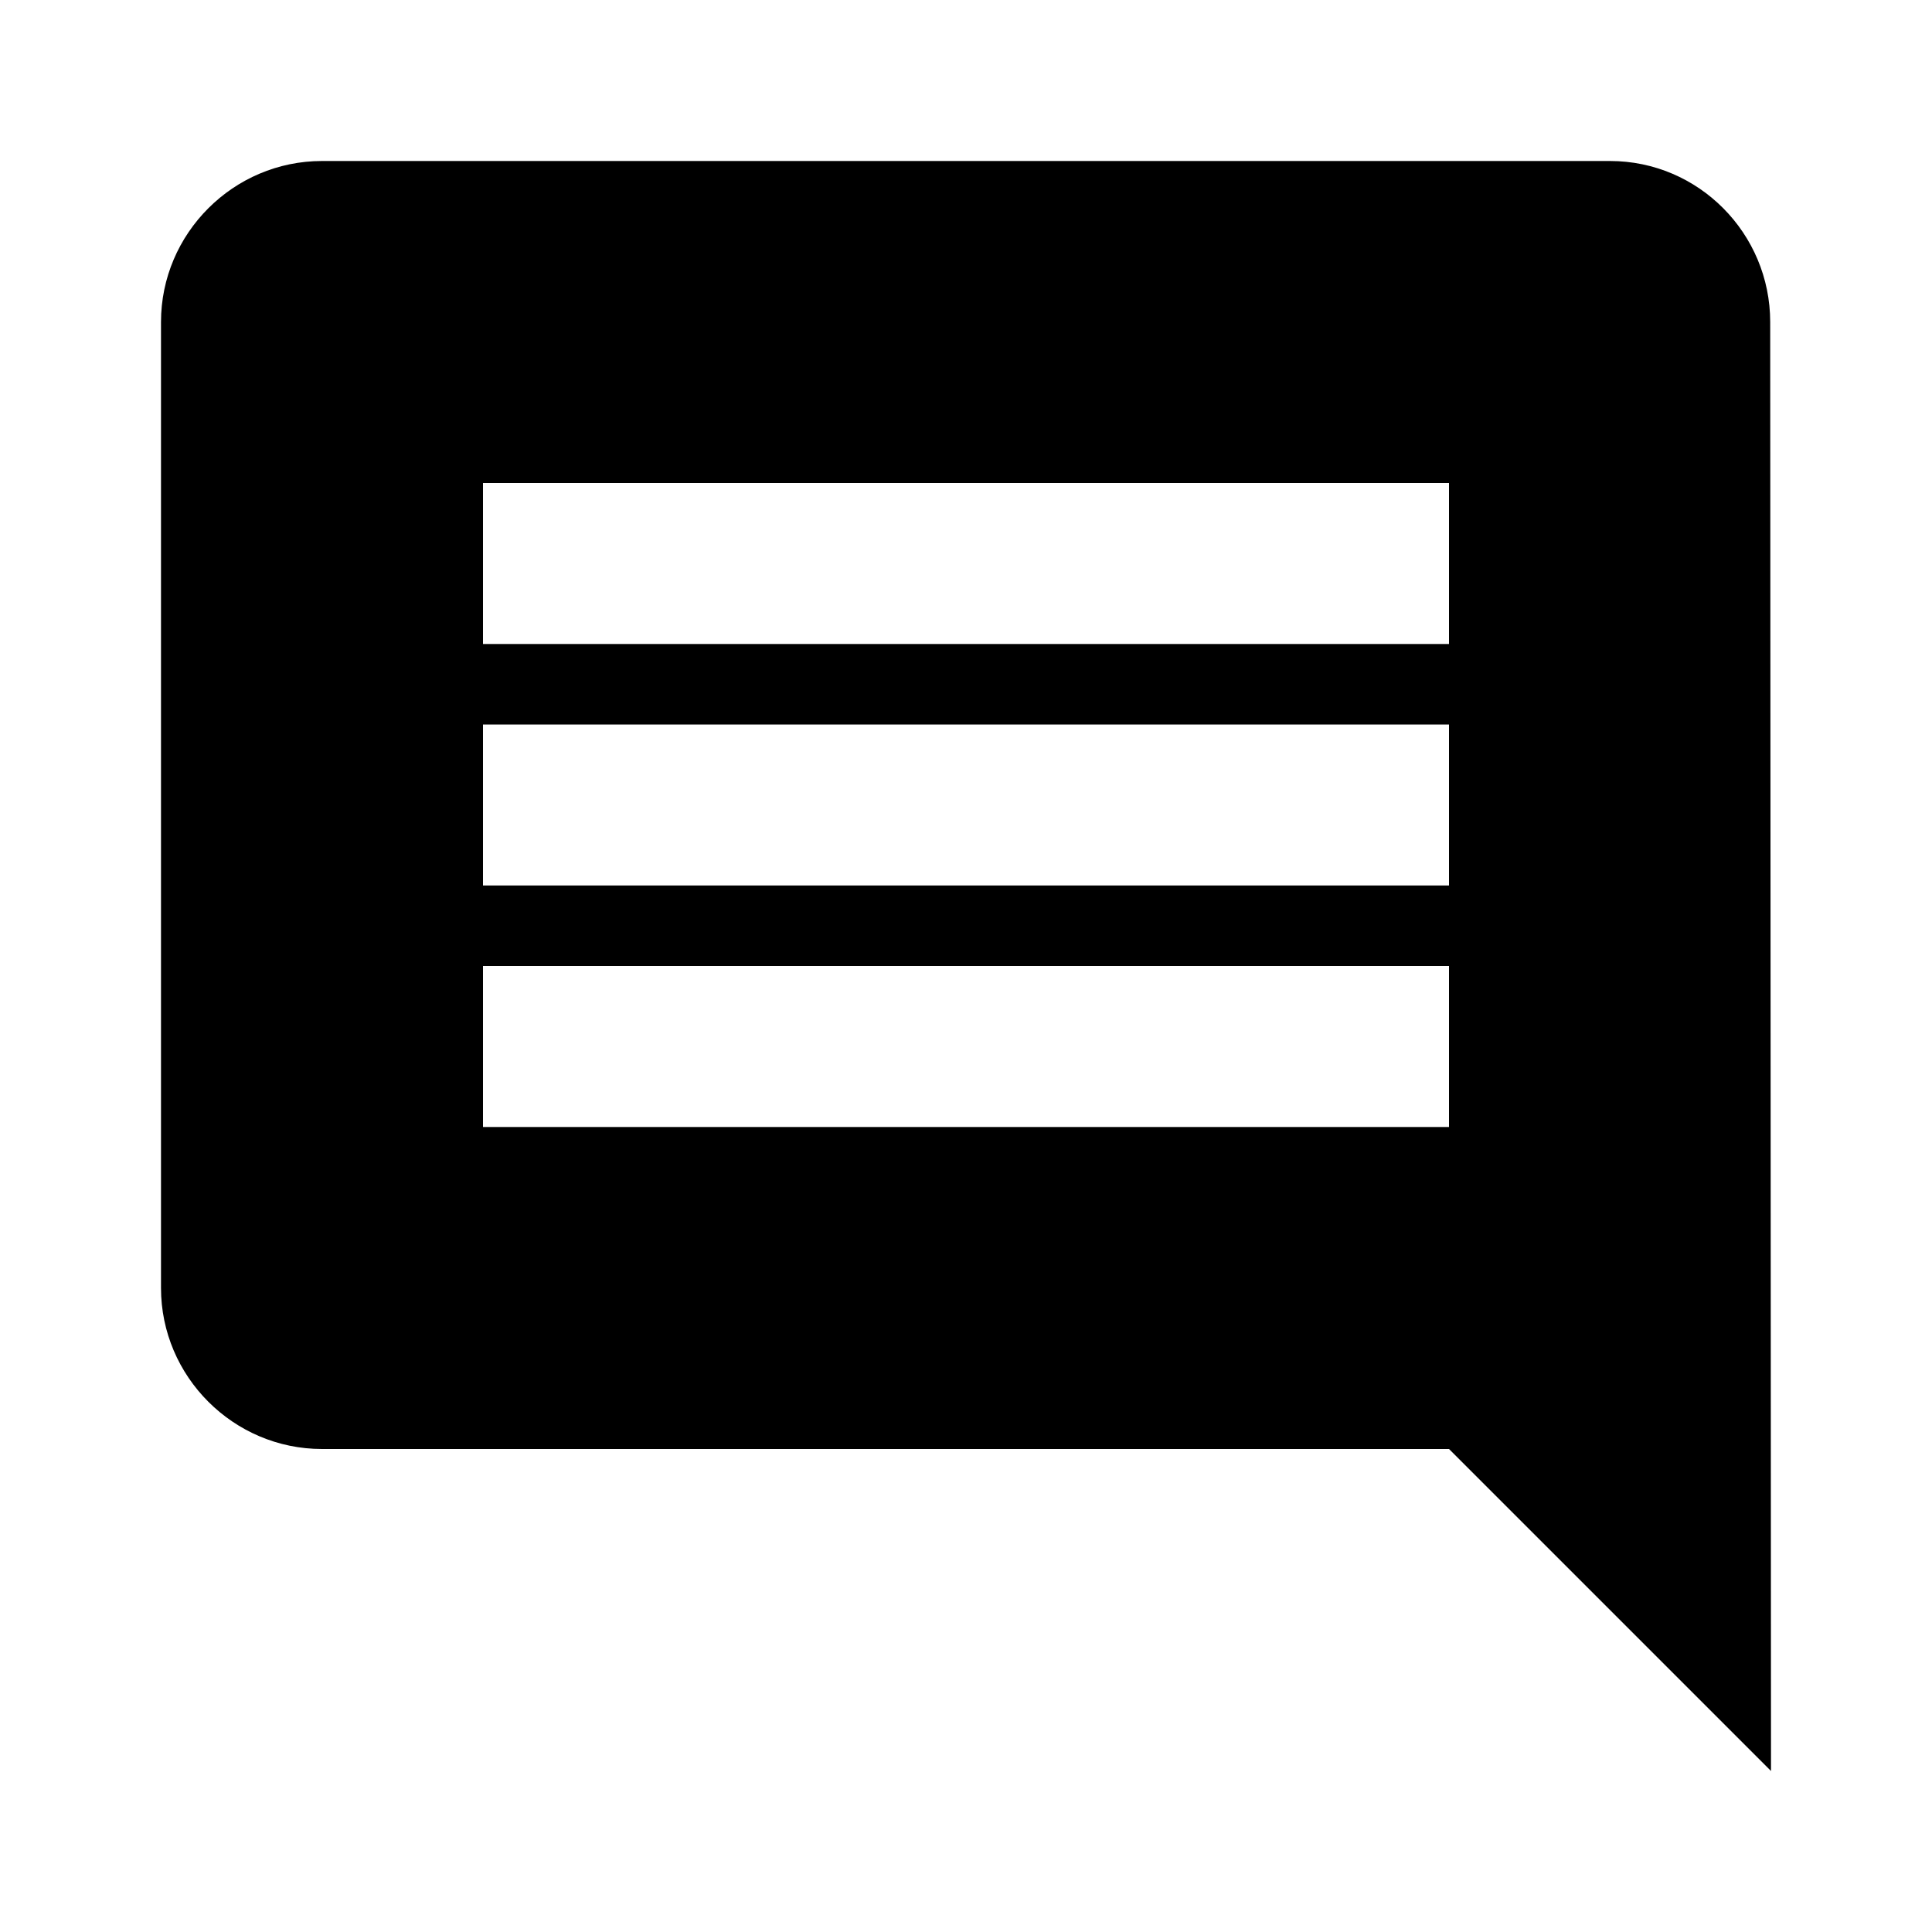
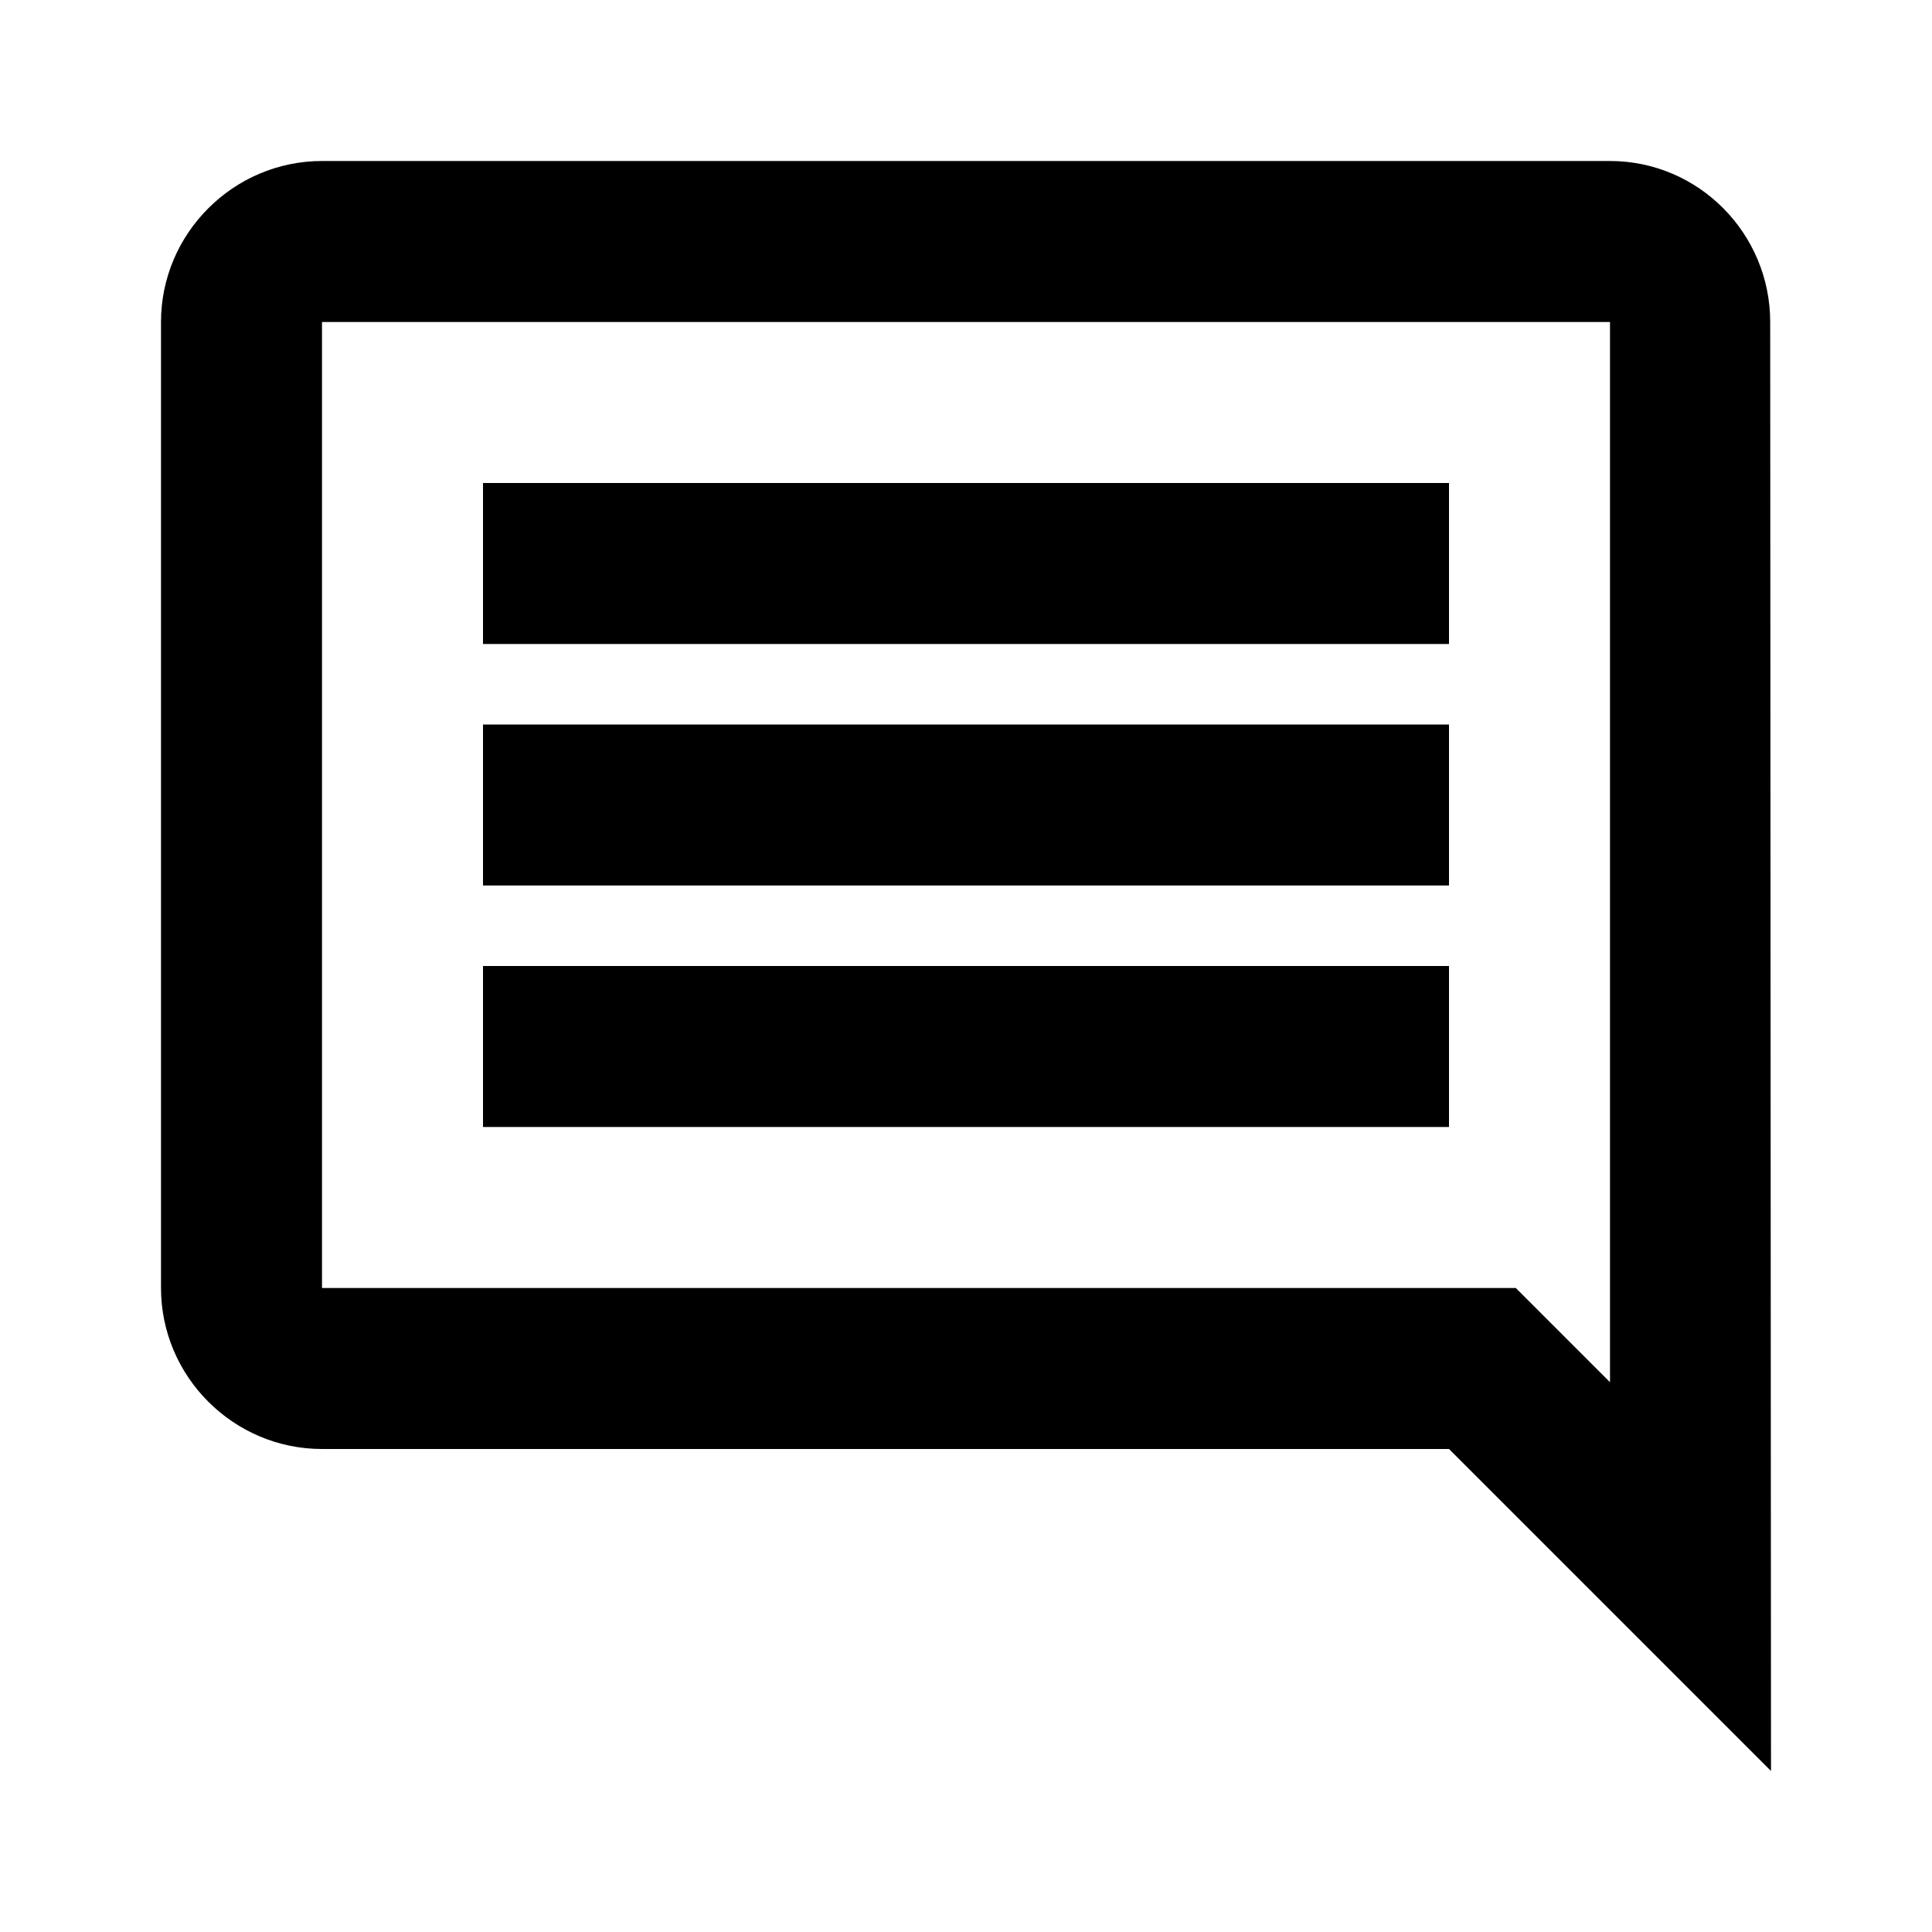
- <svg xmlns="http://www.w3.org/2000/svg" height="24" viewBox="0 0 24 24" width="24">
-   <path d="M0 0h24v24H0z" fill="none" />
-   <path d="M21.99 4c0-1.1-.89-2-1.99-2H4c-1.1 0-2 .9-2 2v12c0 1.1.9 2 2 2h14l4 4-.01-18zM18 14H6v-2h12v2zm0-3H6V9h12v2zm0-3H6V6h12v2z" />
+ <svg xmlns="http://www.w3.org/2000/svg" width="24" height="24" viewBox="0 0 24 24">
+   <path d="M21.99 4c0-1.1-.89-2-1.99-2H4c-1.1 0-2 .9-2 2v12c0 1.1.9 2 2 2h14l4 4-.01-18zM20 4v13.17L18.83 16H4V4h16zM6 12h12v2H6zm0-3h12v2H6zm0-3h12v2H6z" />
</svg>
